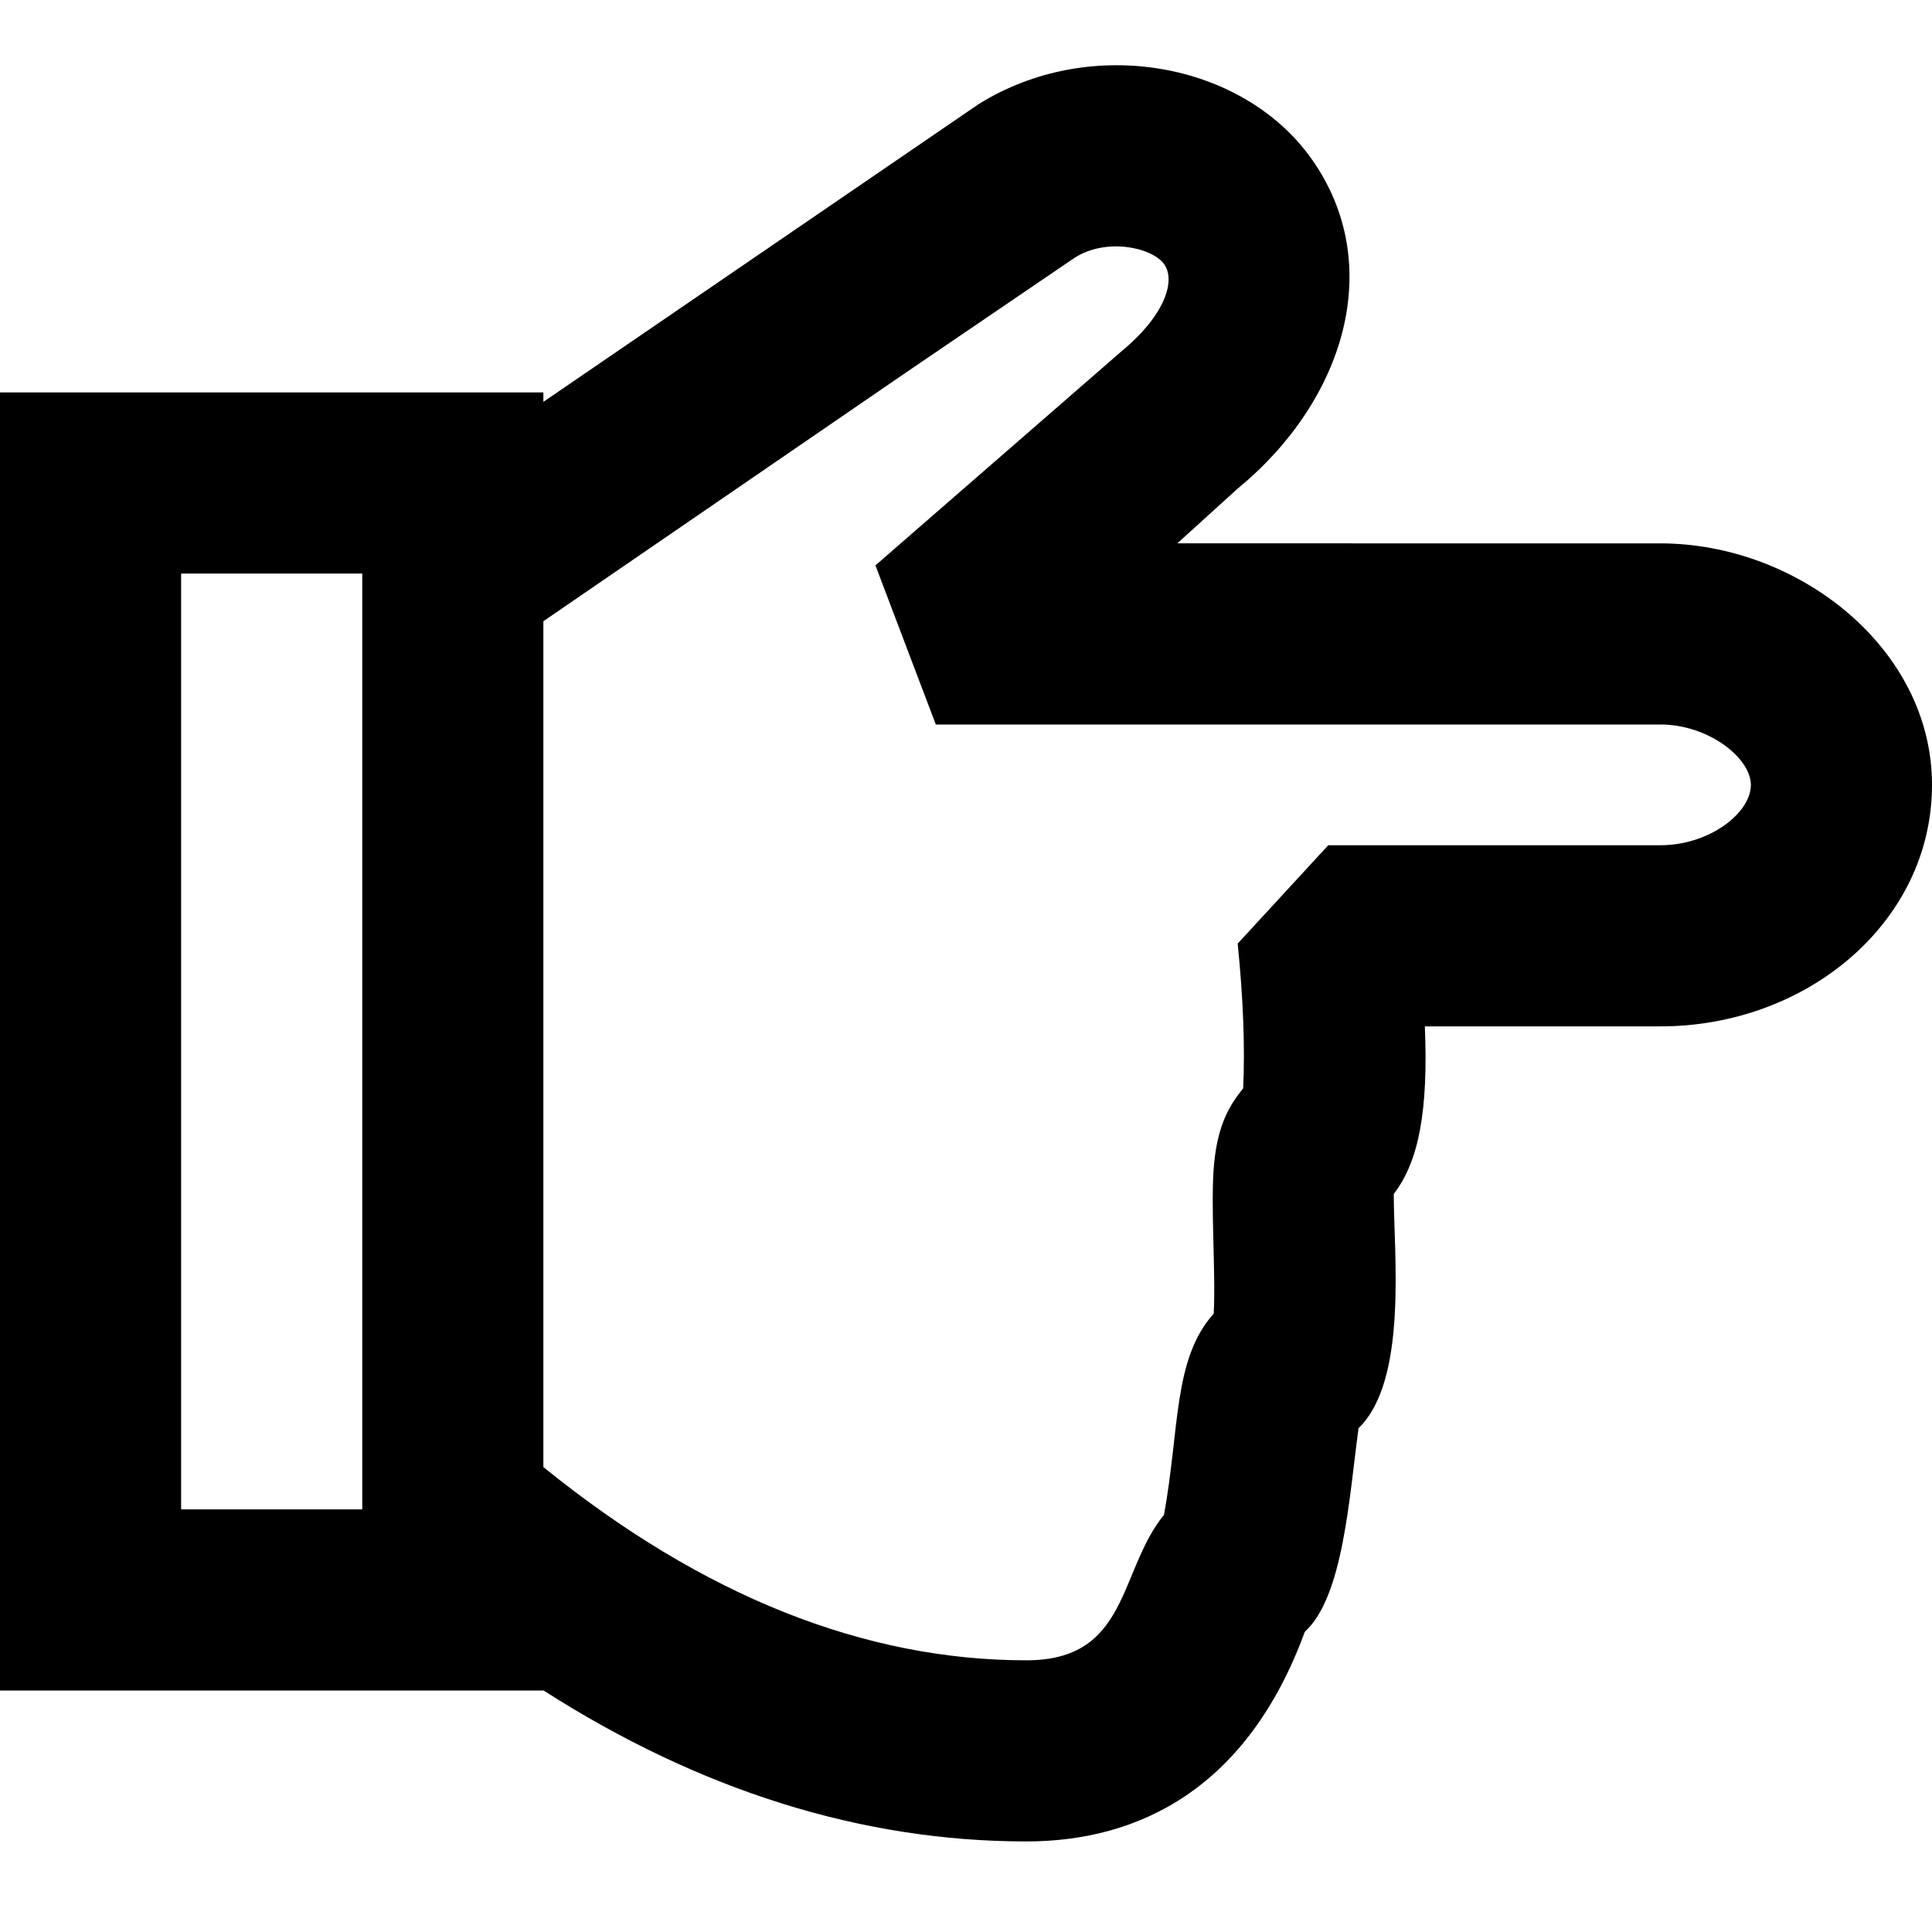
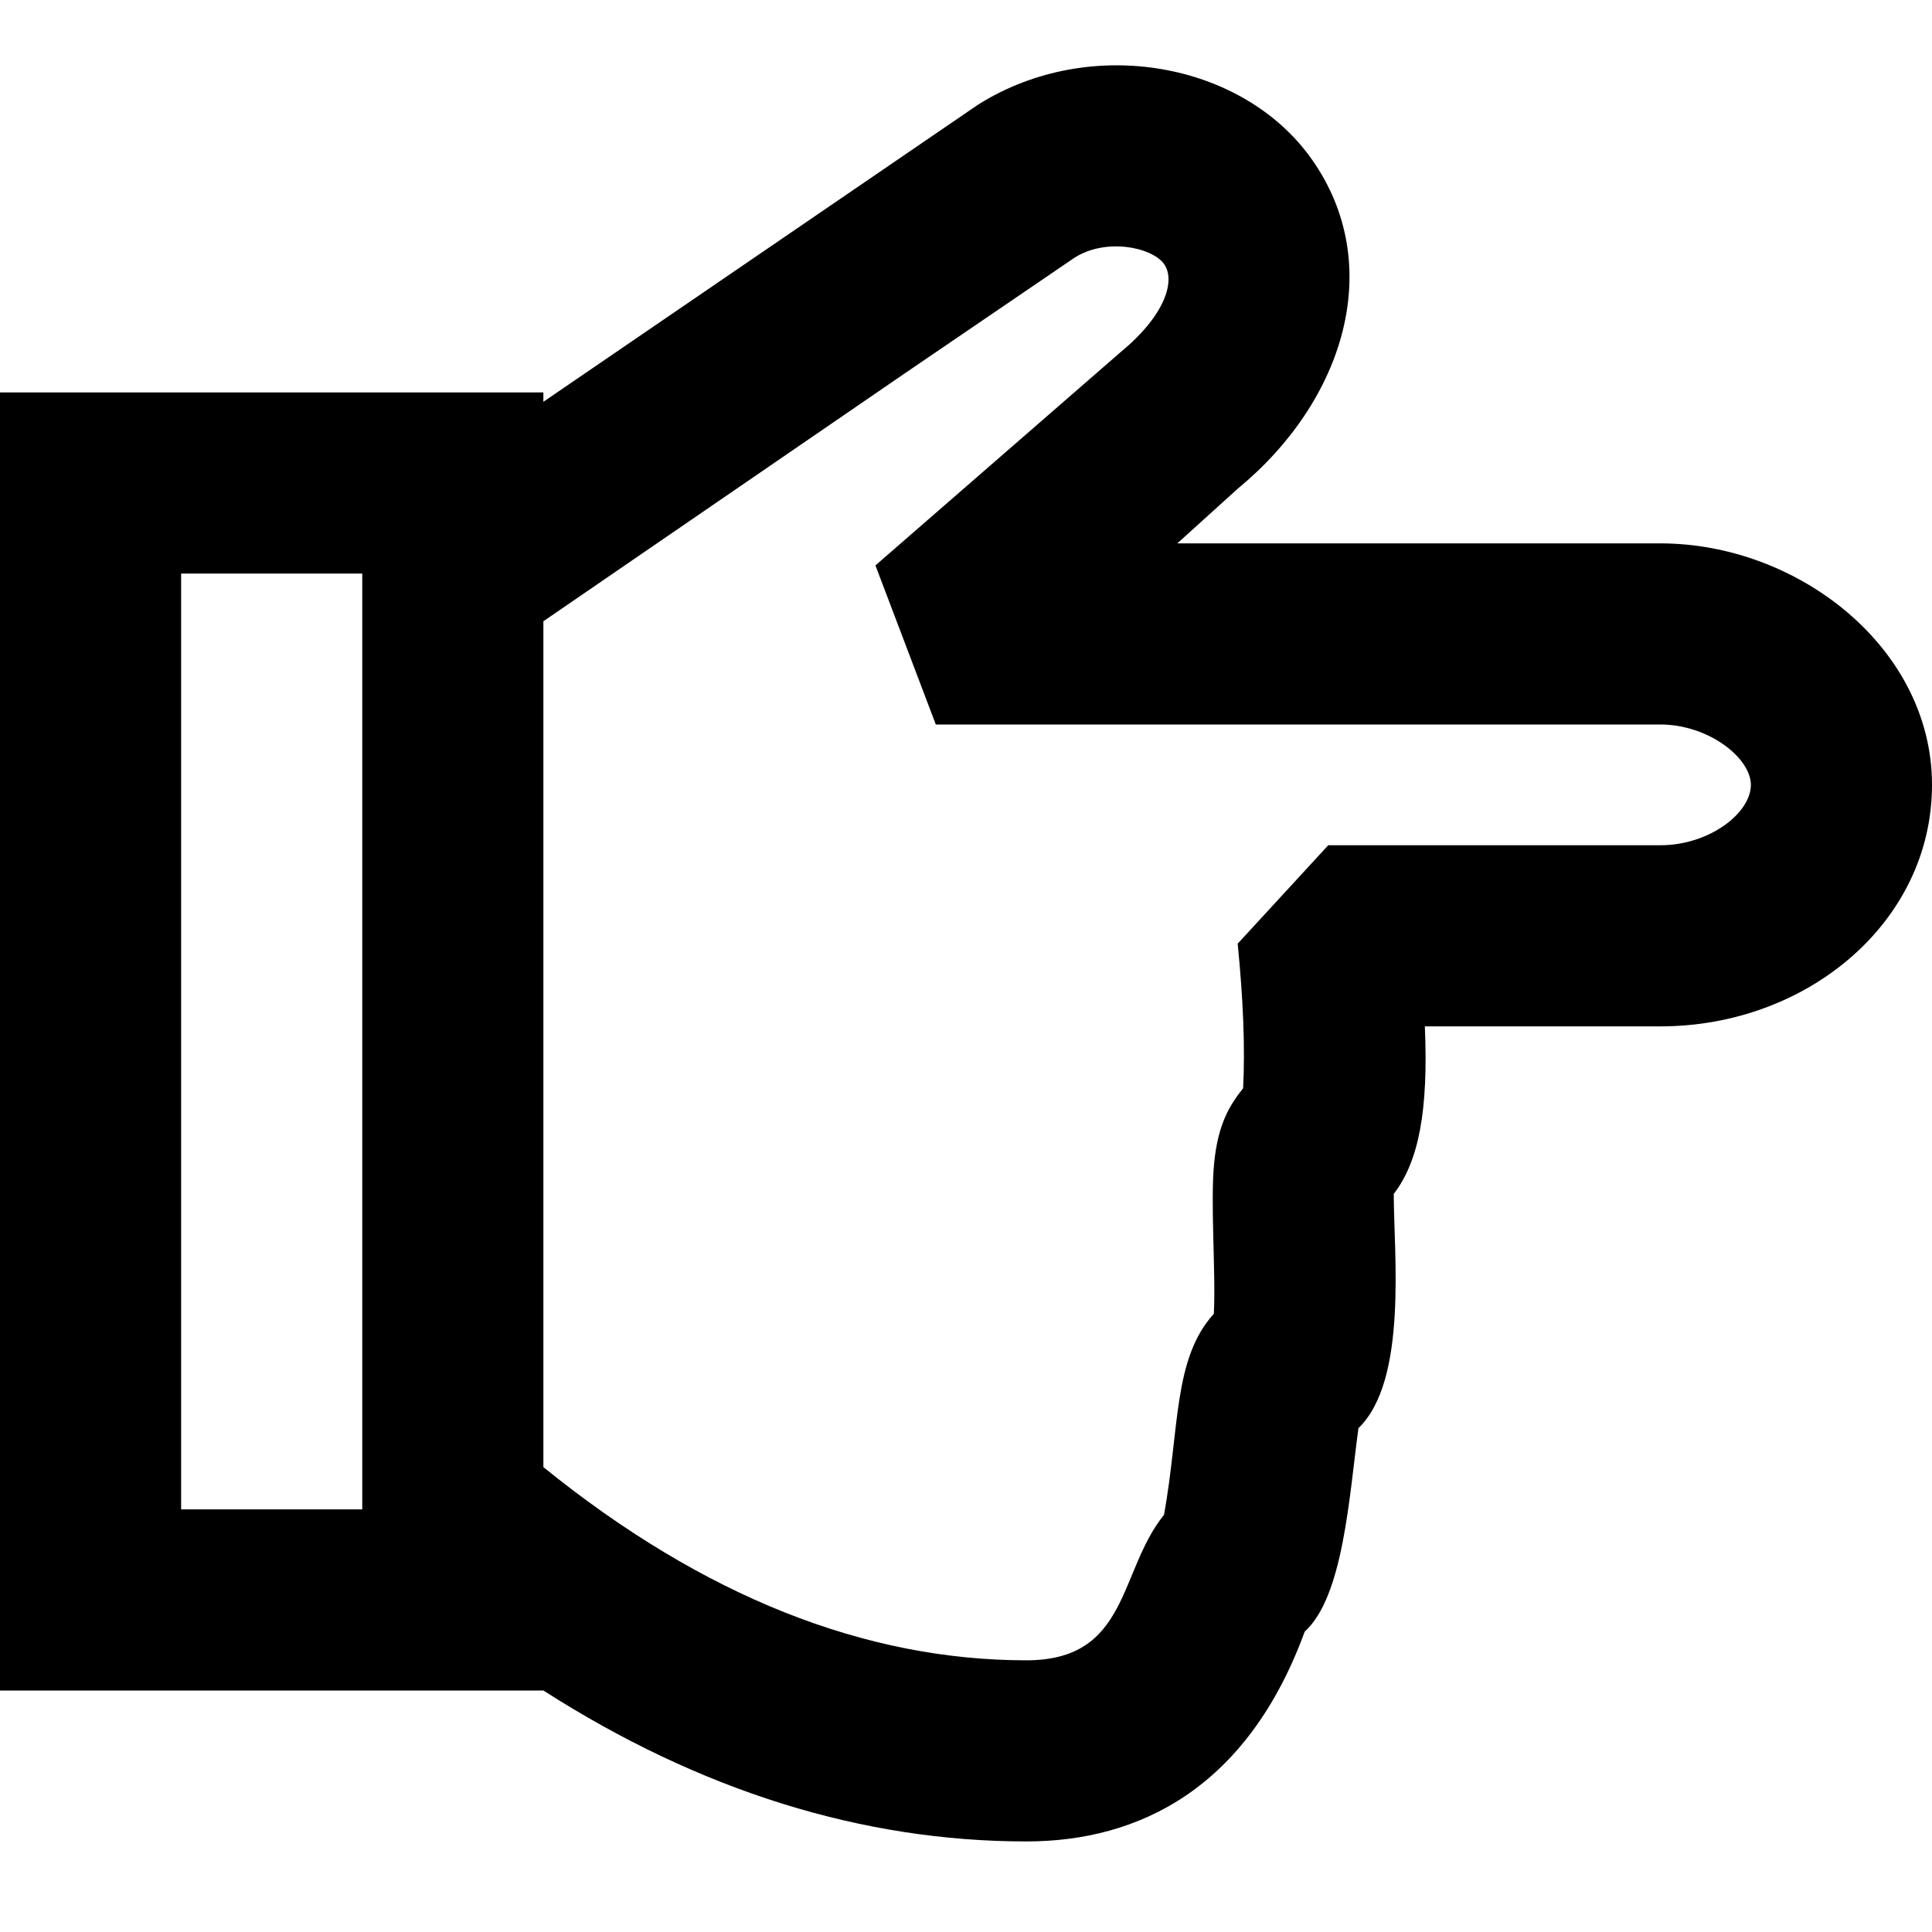
<svg xmlns="http://www.w3.org/2000/svg" width="64px" height="64px" viewBox="0 0 64 64" version="1.1">
-   <g id="hand" stroke="none" stroke-width="1" fill="none" fill-rule="evenodd">
-     <path d="M43.448,5.265 C45.924,8.759 44.545,13.271 41,16.185 L39,17.999 L55,18 C59.556,18 64,21.464 64,26 C64,30.536 59.872,34 55,34 L47.2,34 C47.316,36.79 47.003,38.473 46.17,39.551 C46.17,41.529 46.643,45.73 45.004,47.309 C44.691,49.599 44.501,52.894 43.224,54.054 C41.323,59.243 37.733,61 34,61 C28.54,61 23.172,59.307 18.001,55.996 L18,56 L0,56 L0,13 L18,13 L18,13.312 L32.406,3.458 C36.11,1.136 41.168,2.049 43.448,5.265 Z M35.594,8.542 L29.936,12.392 L18,20.579 L18,48.599 C23.295,52.886 28.657,55 34,55 C37.41,55 37.036,52.056 38.56,50.178 C39.083,47.286 38.862,45.014 40.206,43.516 C40.28,42.154 40.09,39.857 40.22,38.533 C40.35,37.21 40.754,36.586 41.182,36.05 C41.245,34.683 41.184,33.086 41,31.258 L44,28 L55,28 C56.627,28 58,26.931 58,26 C58,25.115 56.602,24 55,24 L31,24 L29,18.729 L37.15,11.638 C38.603,10.44 38.962,9.277 38.552,8.735 C38.142,8.193 36.644,7.867 35.594,8.542 Z M12,19 L6,19 L6,50 L12,50 L12,19 Z" id="Shape" fill="#000000" fill-rule="nonzero" />
-   </g>
+   <path d="M43.45,5.27 C45.92,8.76 44.55,13.27 41,16.19 L39,18 L55,18 C59.56,18 64,21.46 64,26 C64,30.54 59.87,34 55,34 L47.2,34 C47.32,36.79 47,38.47 46.17,39.55 C46.17,41.53 46.64,45.73 45,47.31 C44.69,49.6 44.5,52.89 43.22,54.05 C41.32,59.24 37.73,61 34,61 C28.54,61 23.17,59.31 18,56 L18,56 L0,56 L0,13 L18,13 L18,13.31 L32.41,3.46 C36.11,1.14 41.17,2.05 43.45,5.27 Z M35.59,8.54 L29.94,12.39 L18,20.58 L18,48.6 C23.3,52.89 28.66,55 34,55 C37.41,55 37.04,52.06 38.56,50.18 C39.08,47.29 38.86,45.01 40.21,43.52 C40.28,42.15 40.09,39.86 40.22,38.53 C40.35,37.21 40.75,36.59 41.18,36.05 C41.25,34.68 41.18,33.09 41,31.26 L44,28 L55,28 C56.63,28 58,26.93 58,26 C58,25.11 56.60,24 55,24 L31,24 L29,18.73 L37.15,11.64 C38.60,10.44 38.96,9.28 38.55,8.73 C38.14,8.19 36.64,7.87 35.59,8.54 Z M12,19 L6,19 L6,50 L12,50 L12,19 Z" fill="#000000" fill-rule="nonzero" />
</svg>
